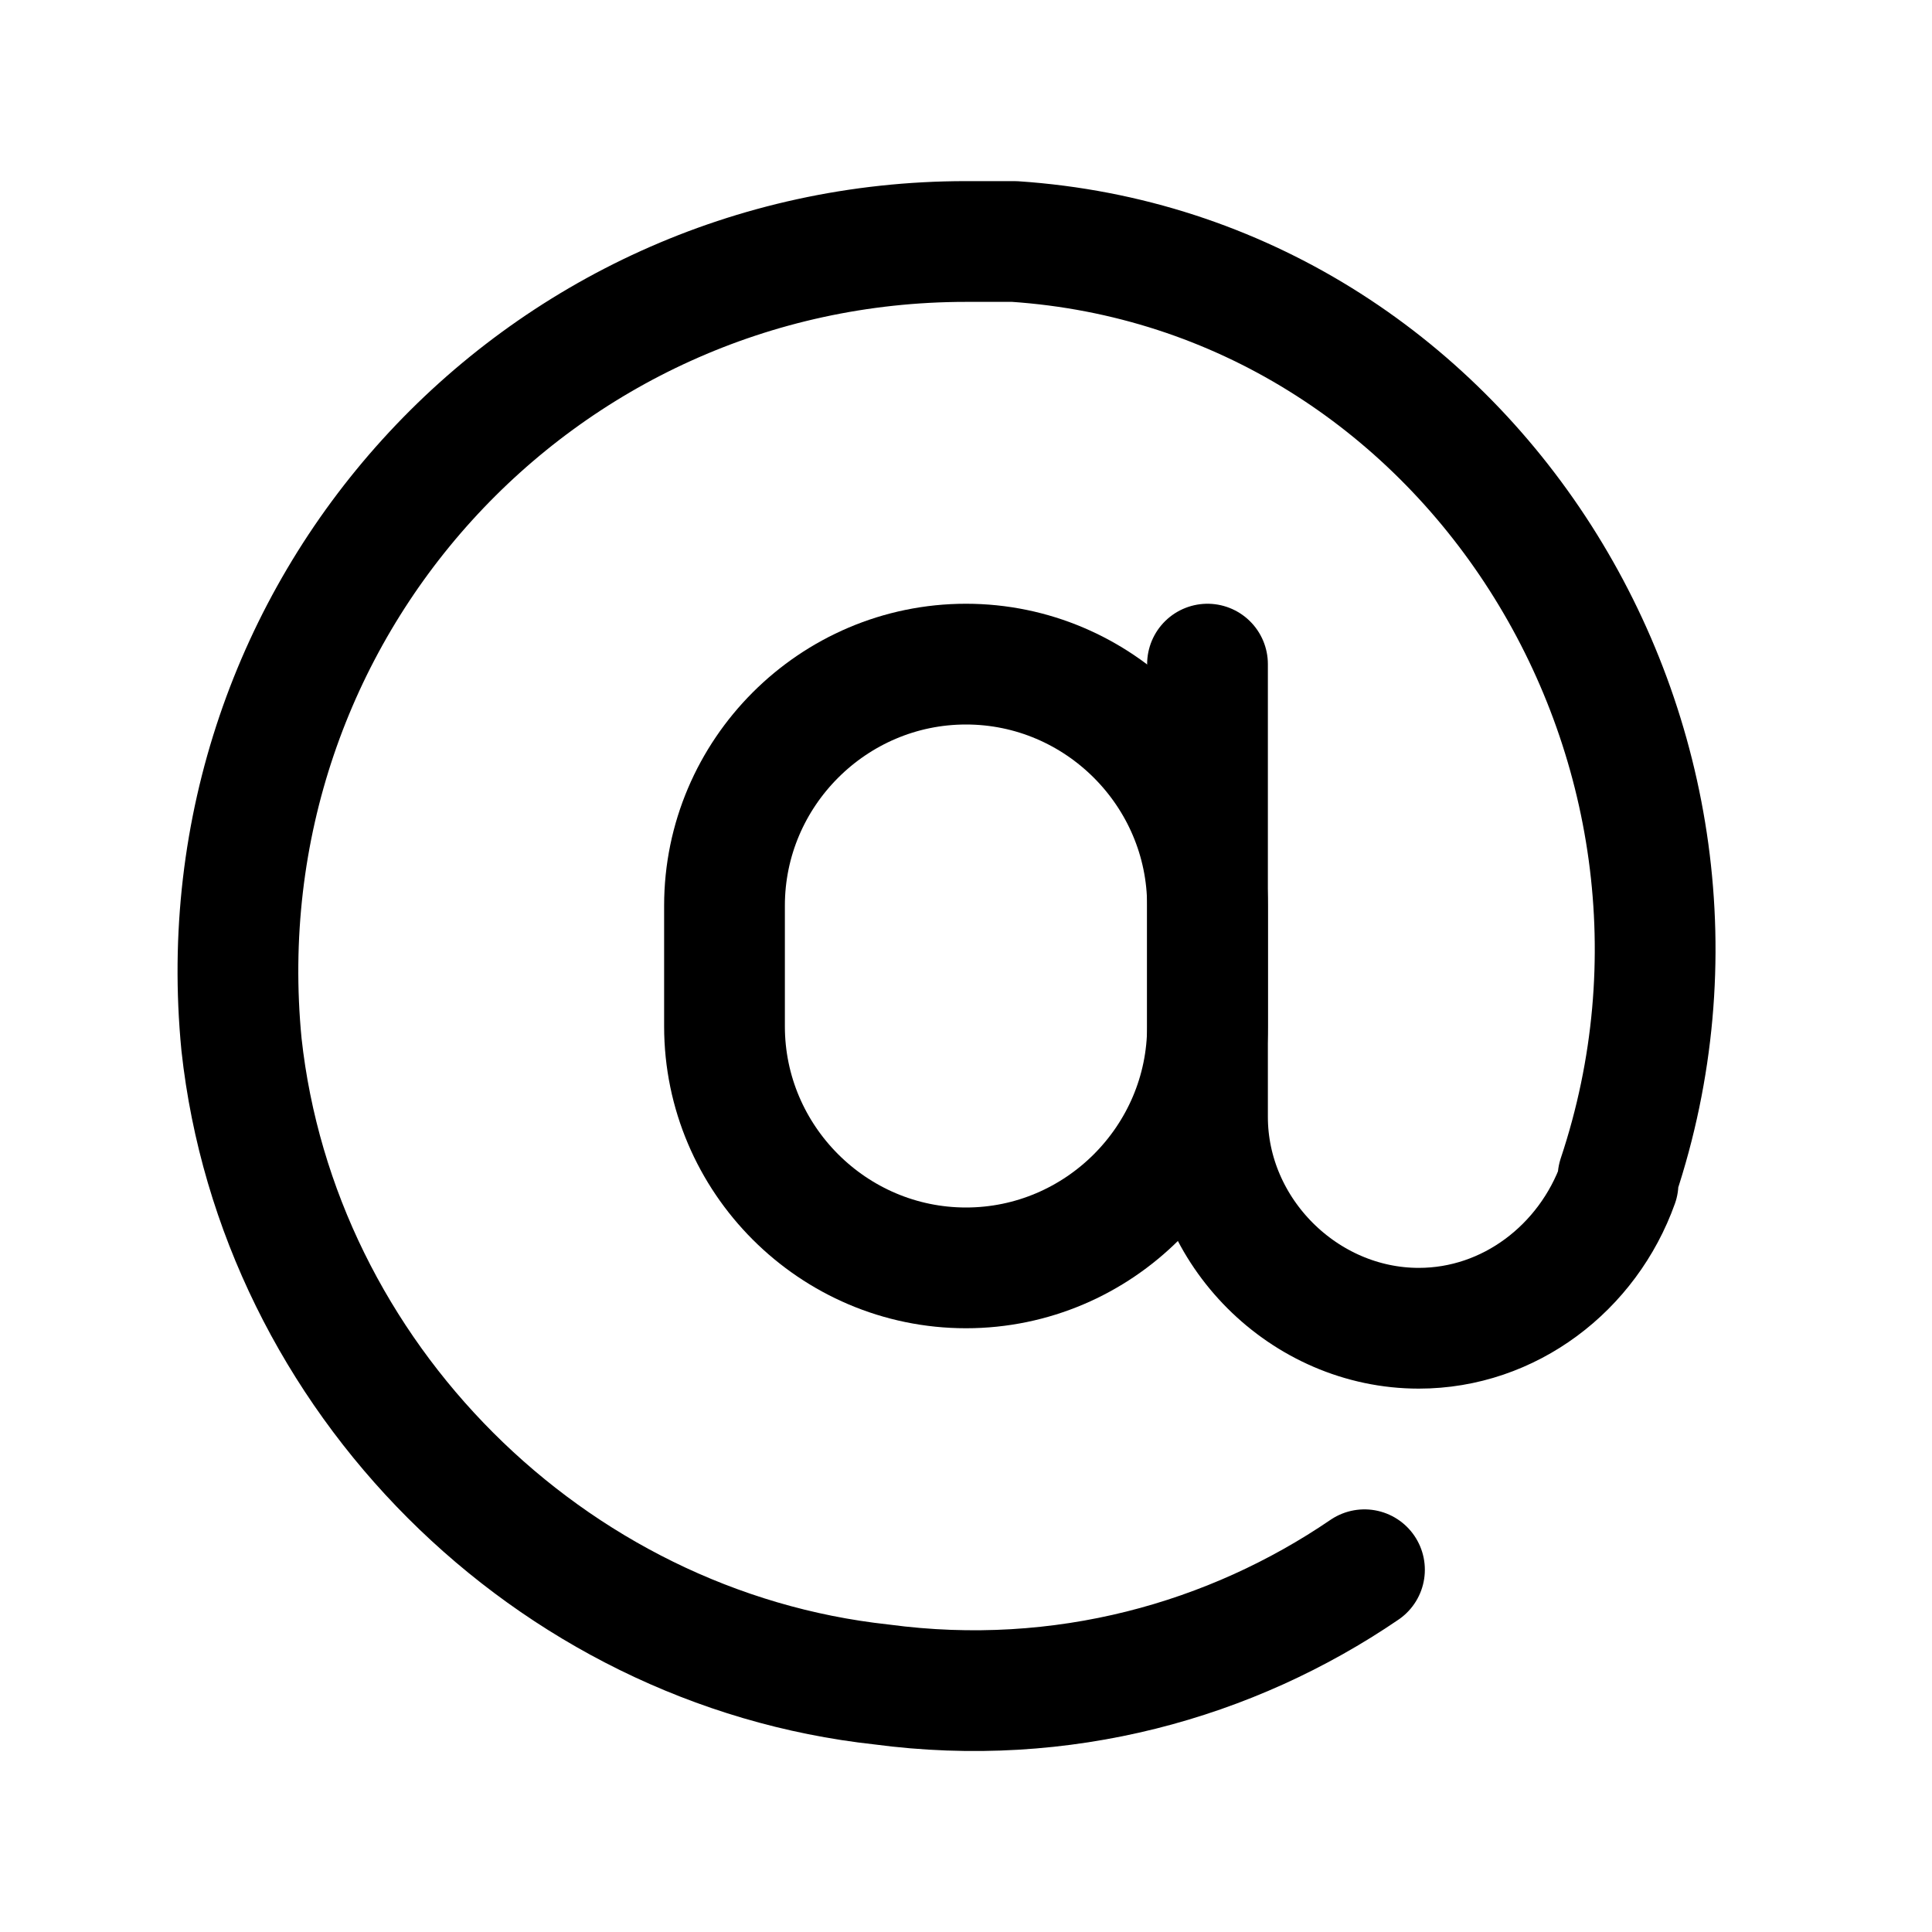
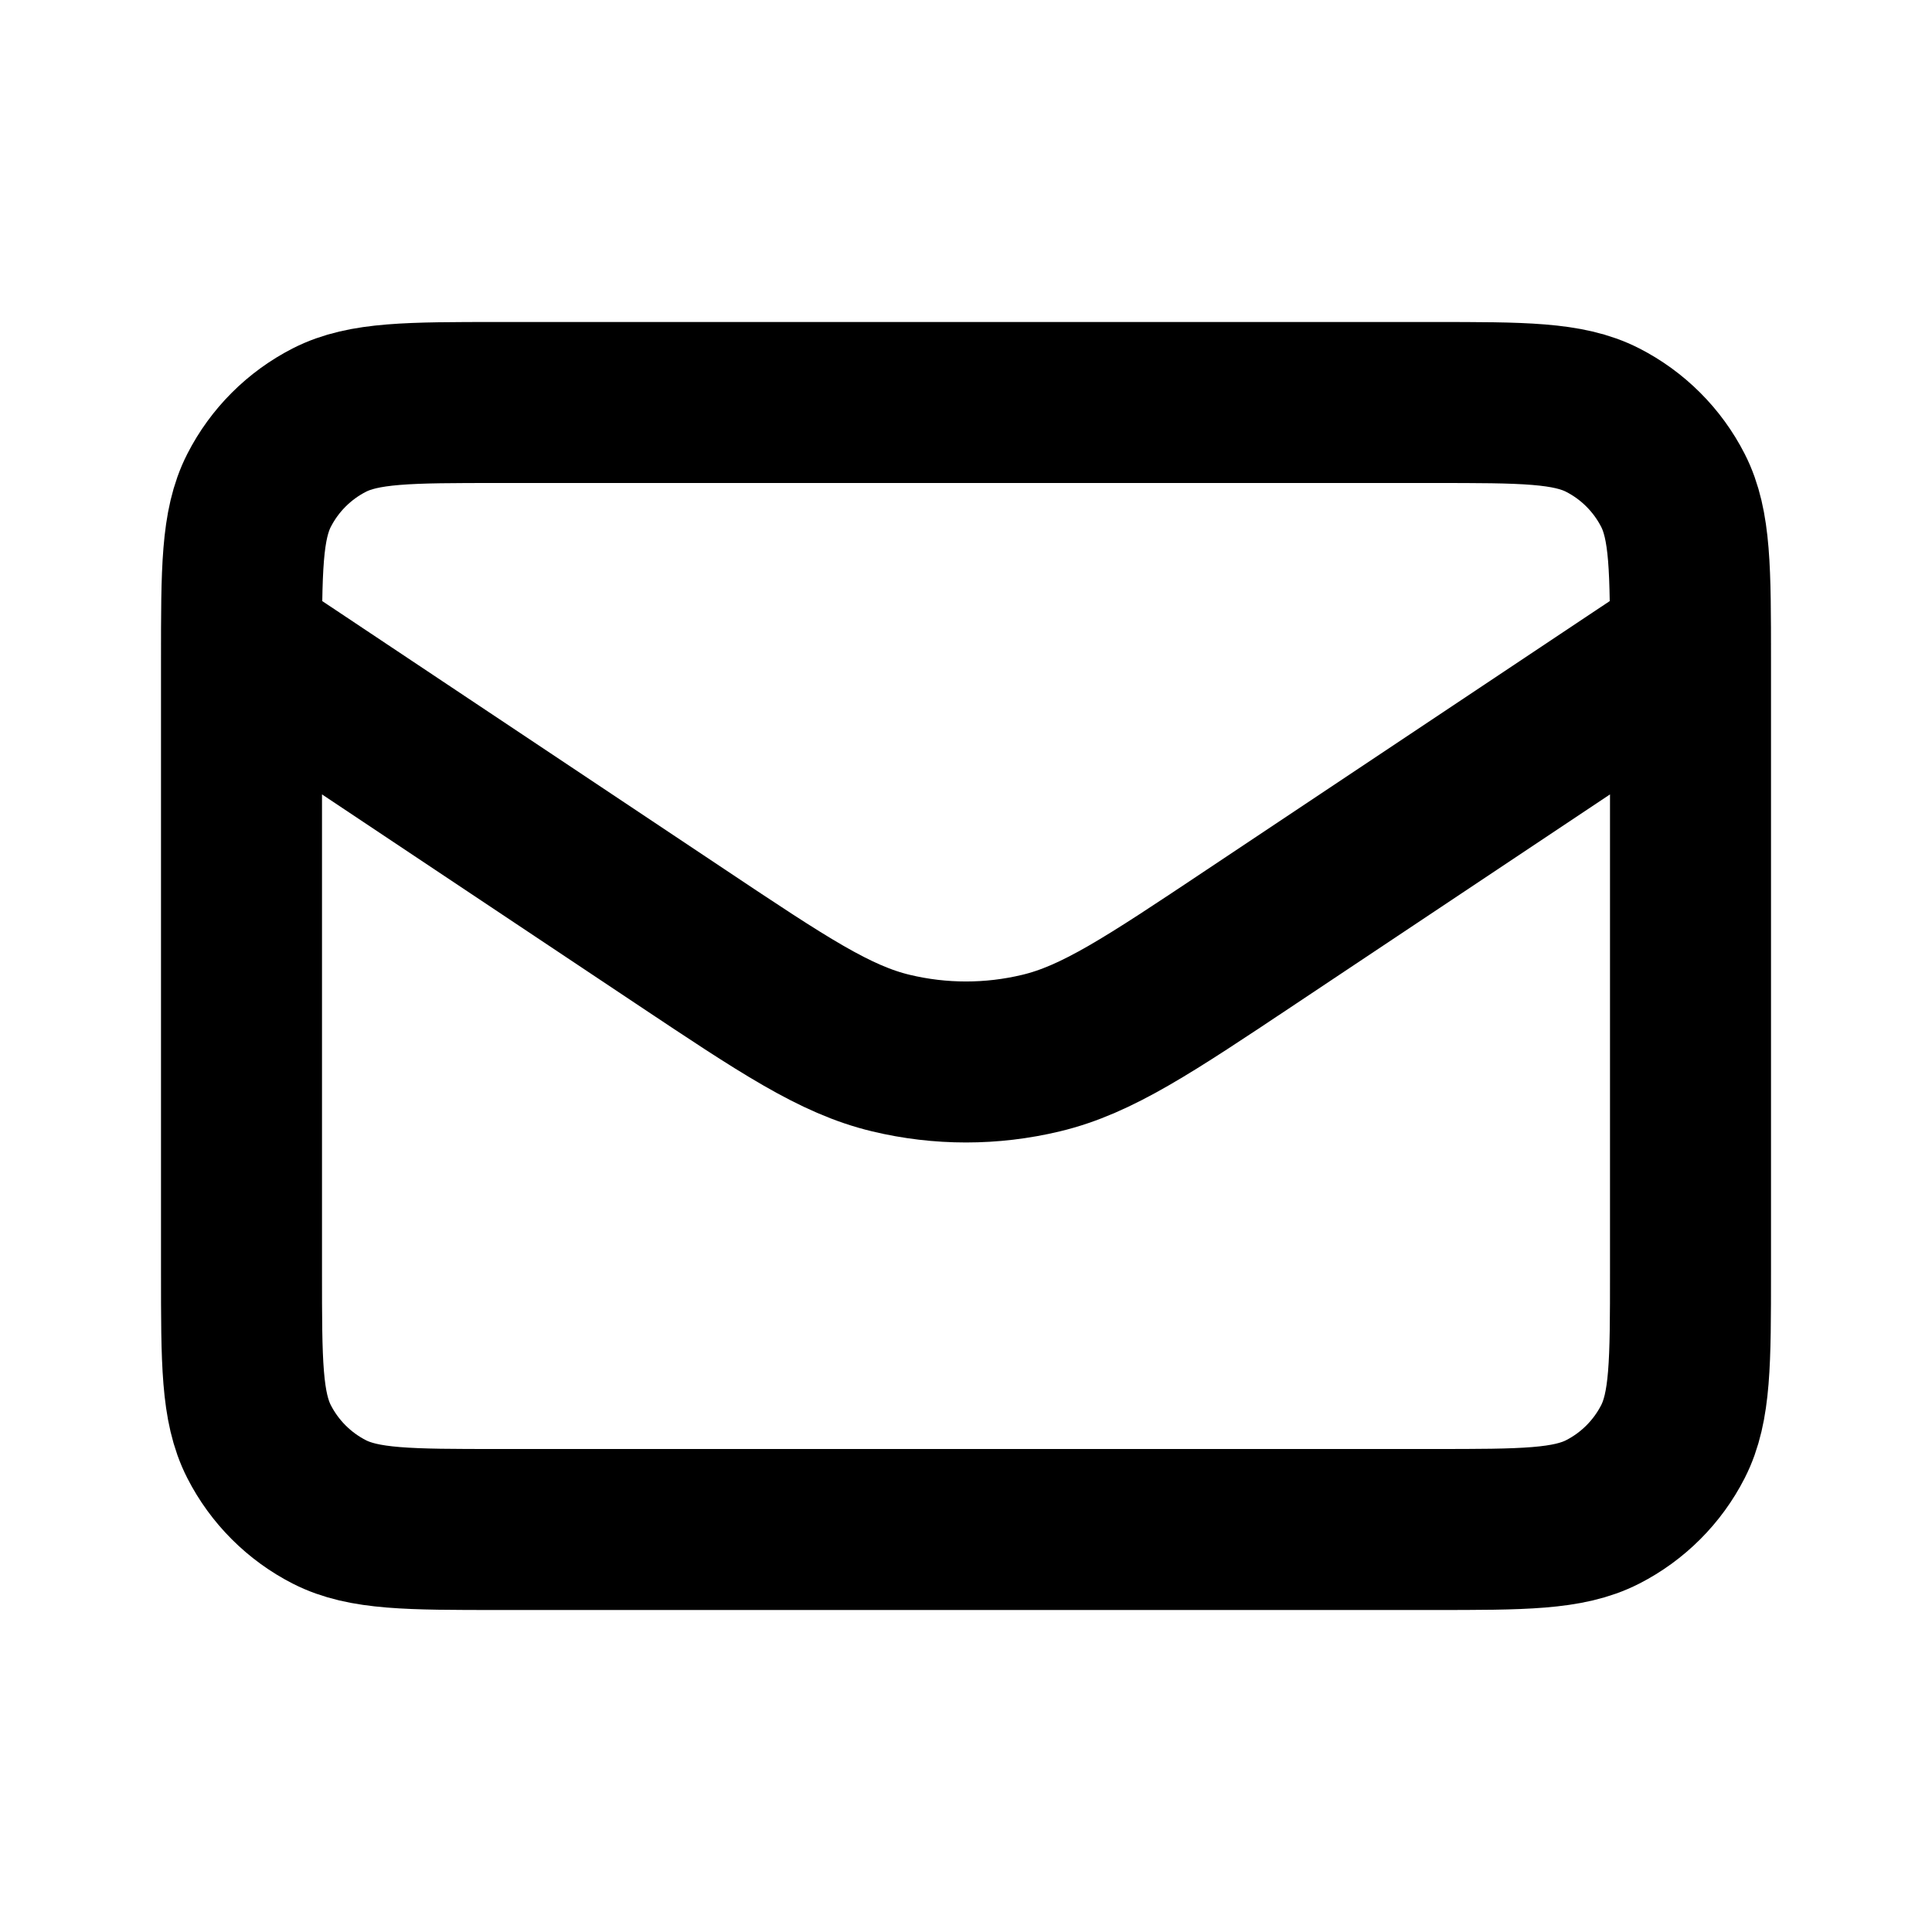
- <svg xmlns="http://www.w3.org/2000/svg" version="1.1" id="Icons" viewBox="0 0 32 32" xml:space="preserve" width="800px" height="800px" fill="#000000">
+ <svg xmlns="http://www.w3.org/2000/svg" width="800px" height="800px" viewBox="0 0 24 24" fill="none">
  <g id="SVGRepo_bgCarrier" stroke-width="0" />
  <g id="SVGRepo_tracerCarrier" stroke-linecap="round" stroke-linejoin="round" />
  <g id="SVGRepo_iconCarrier">
-     <style type="text/css"> .st0{fill:none;stroke:#000000;stroke-width:2;stroke-linecap:round;stroke-linejoin:round;stroke-miterlimit:10;} .st1{fill:none;stroke:#000000;stroke-width:2;stroke-linejoin:round;stroke-miterlimit:10;} </style>
-     <path class="st0" d="M22.6,26c-2.2,1.5-5,2.3-8,1.9c-5.5-0.6-10-5.1-10.6-10.6C3.3,10.1,8.9,4,16,4c0.3,0,0.6,0,0.8,0 c7.5,0.5,12.4,8.3,10,15.5l0,0.1C26.3,21,25,22,23.5,22h0c-1.9,0-3.5-1.6-3.5-3.5V11" />
-     <path class="st0" d="M16,21L16,21c-2.2,0-4-1.8-4-4v-2c0-2.2,1.8-4,4-4h0c2.2,0,4,1.8,4,4v2C20,19.2,18.2,21,16,21z" />
+     <path d="M3 8L8.45 11.633C9.733 12.489 10.374 12.916 11.068 13.082C11.681 13.229 12.319 13.229 12.932 13.082C13.626 12.916 14.267 12.489 15.55 11.633L21 8M6.2 19H17.8C18.92 19 19.48 19 19.908 18.782C20.284 18.59 20.59 18.284 20.782 17.908C21 17.48 21 16.92 21 15.8V8.2C21 7.08 21 6.52 20.782 6.092C20.59 5.716 20.284 5.41 19.908 5.218C19.48 5 18.92 5 17.8 5H6.2C5.08 5 4.52 5 4.092 5.218C3.716 5.41 3.41 5.716 3.218 6.092C3 6.52 3 7.08 3 8.2V15.8C3 16.92 3 17.48 3.218 17.908C3.41 18.284 3.716 18.59 4.092 18.782C4.52 19 5.08 19 6.2 19Z" stroke="#000000" stroke-width="2" stroke-linecap="round" stroke-linejoin="round" />
  </g>
</svg>
